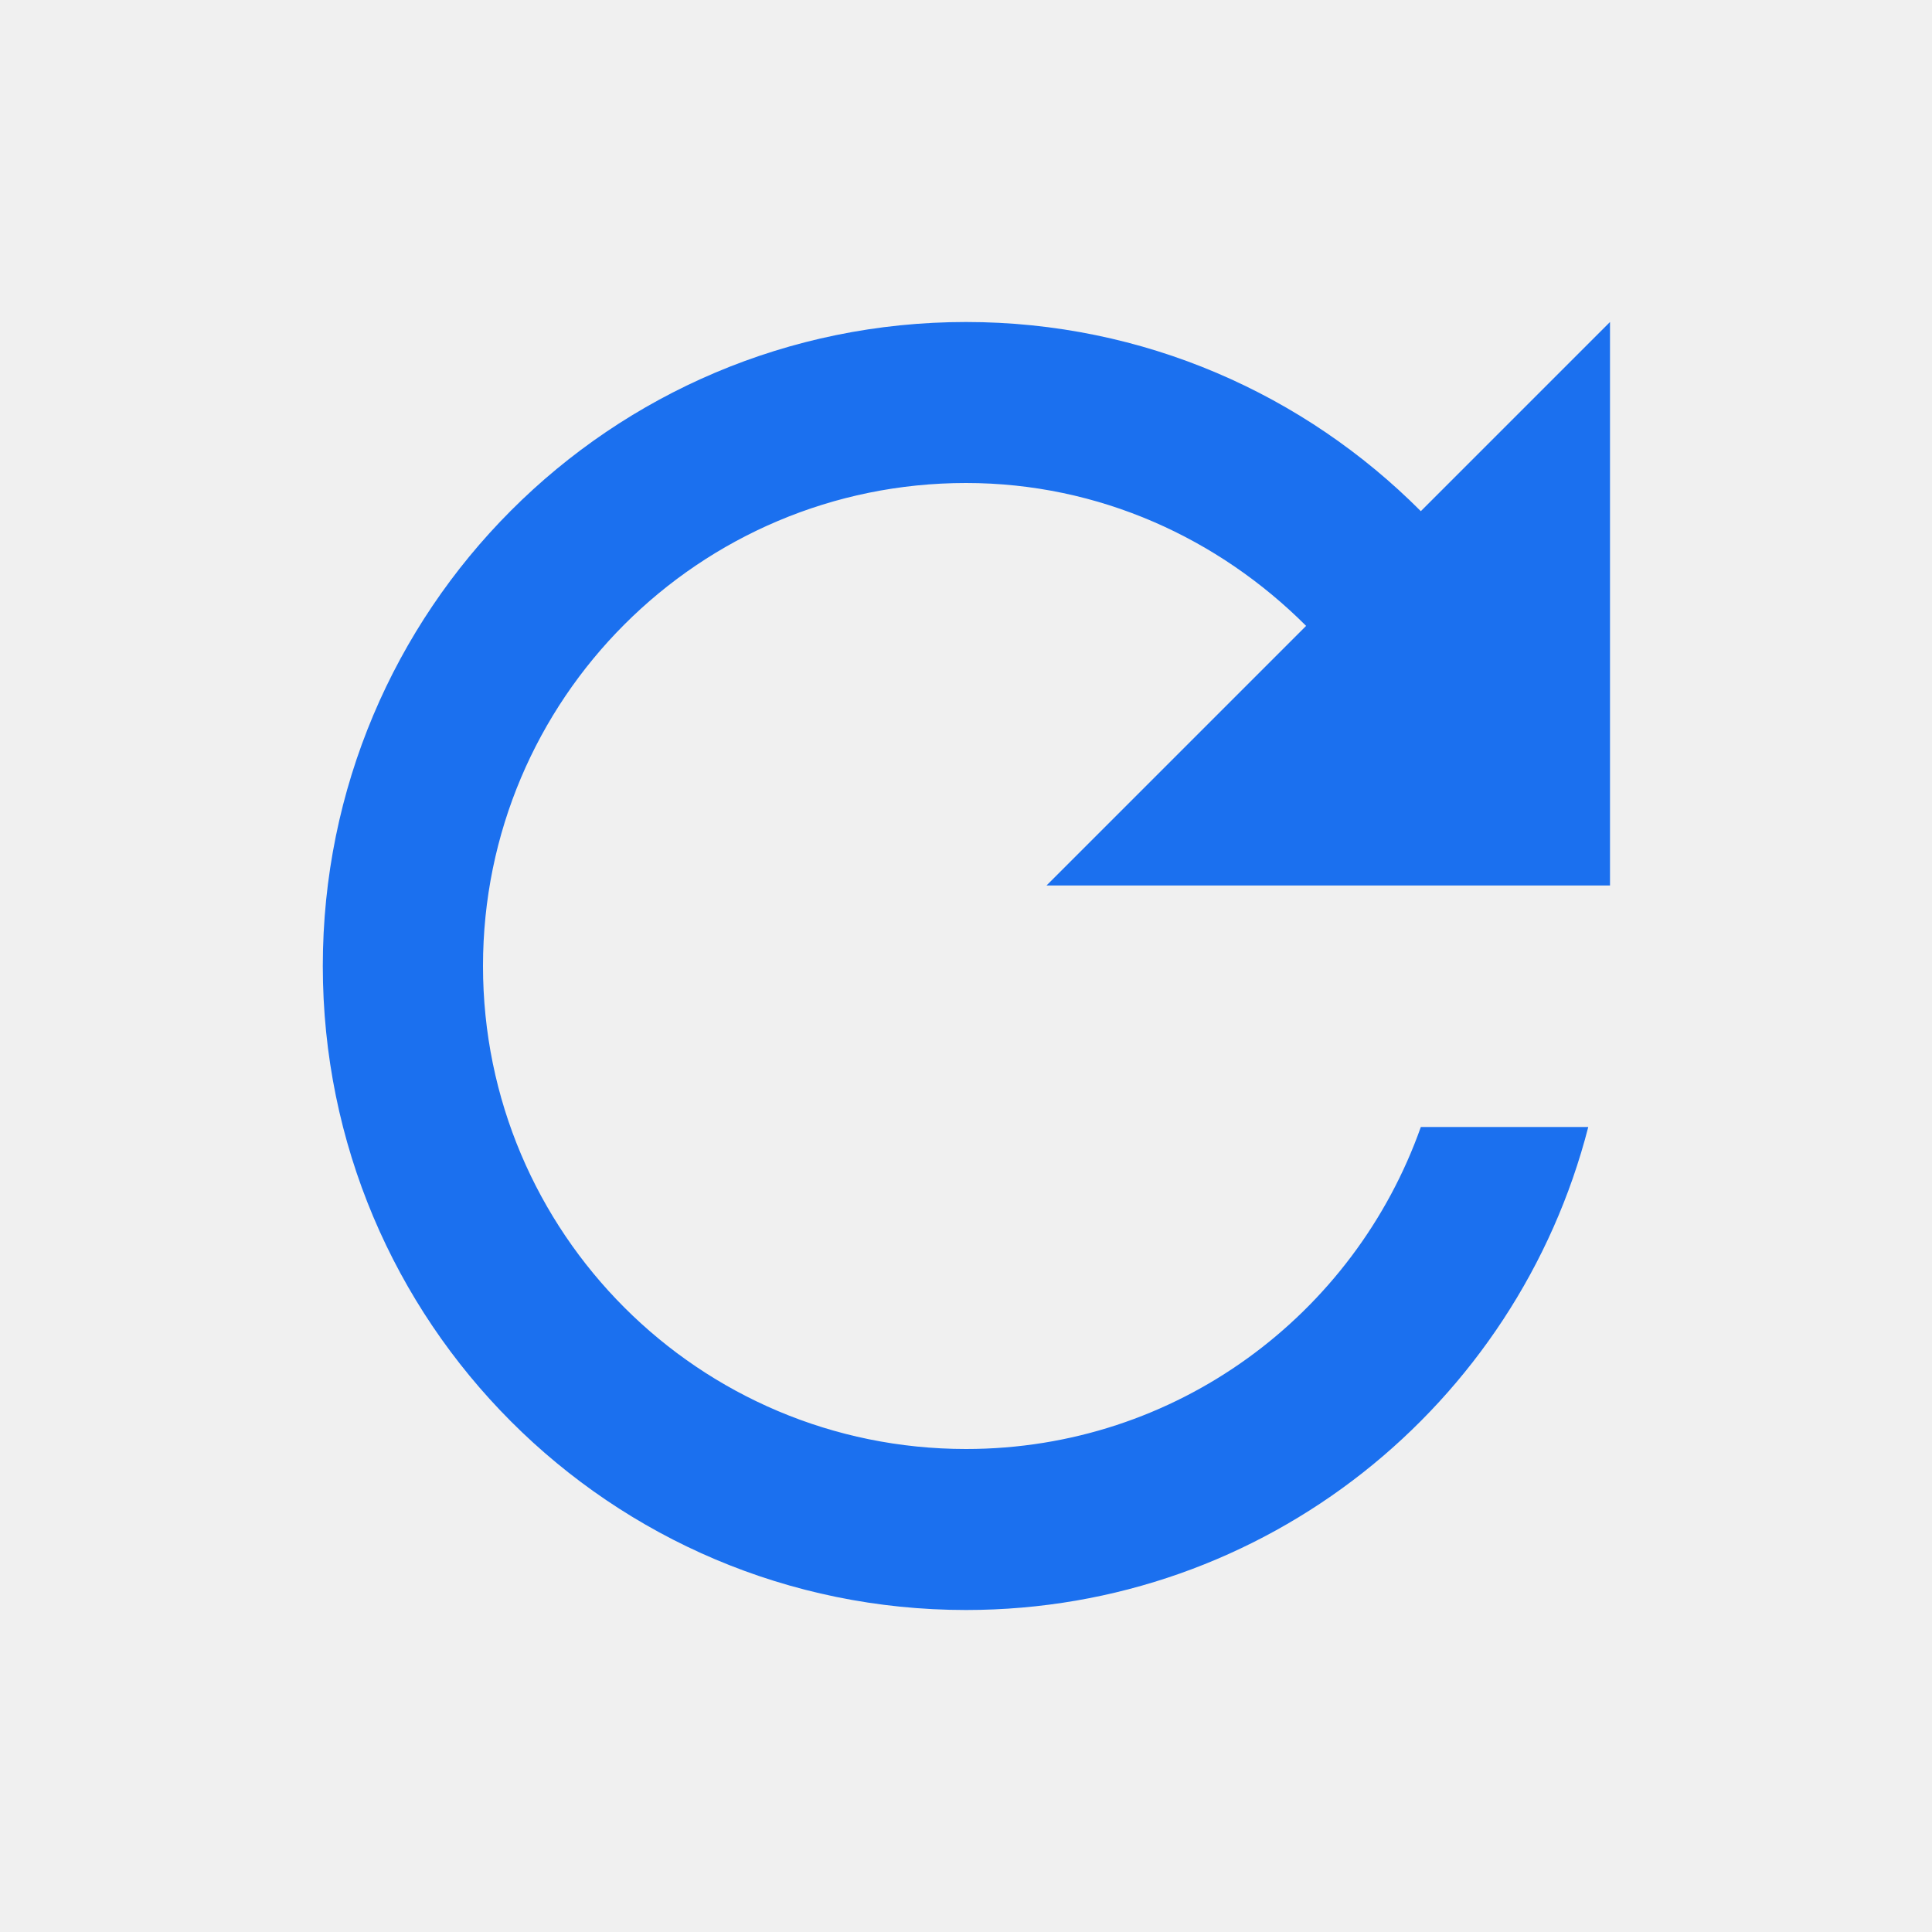
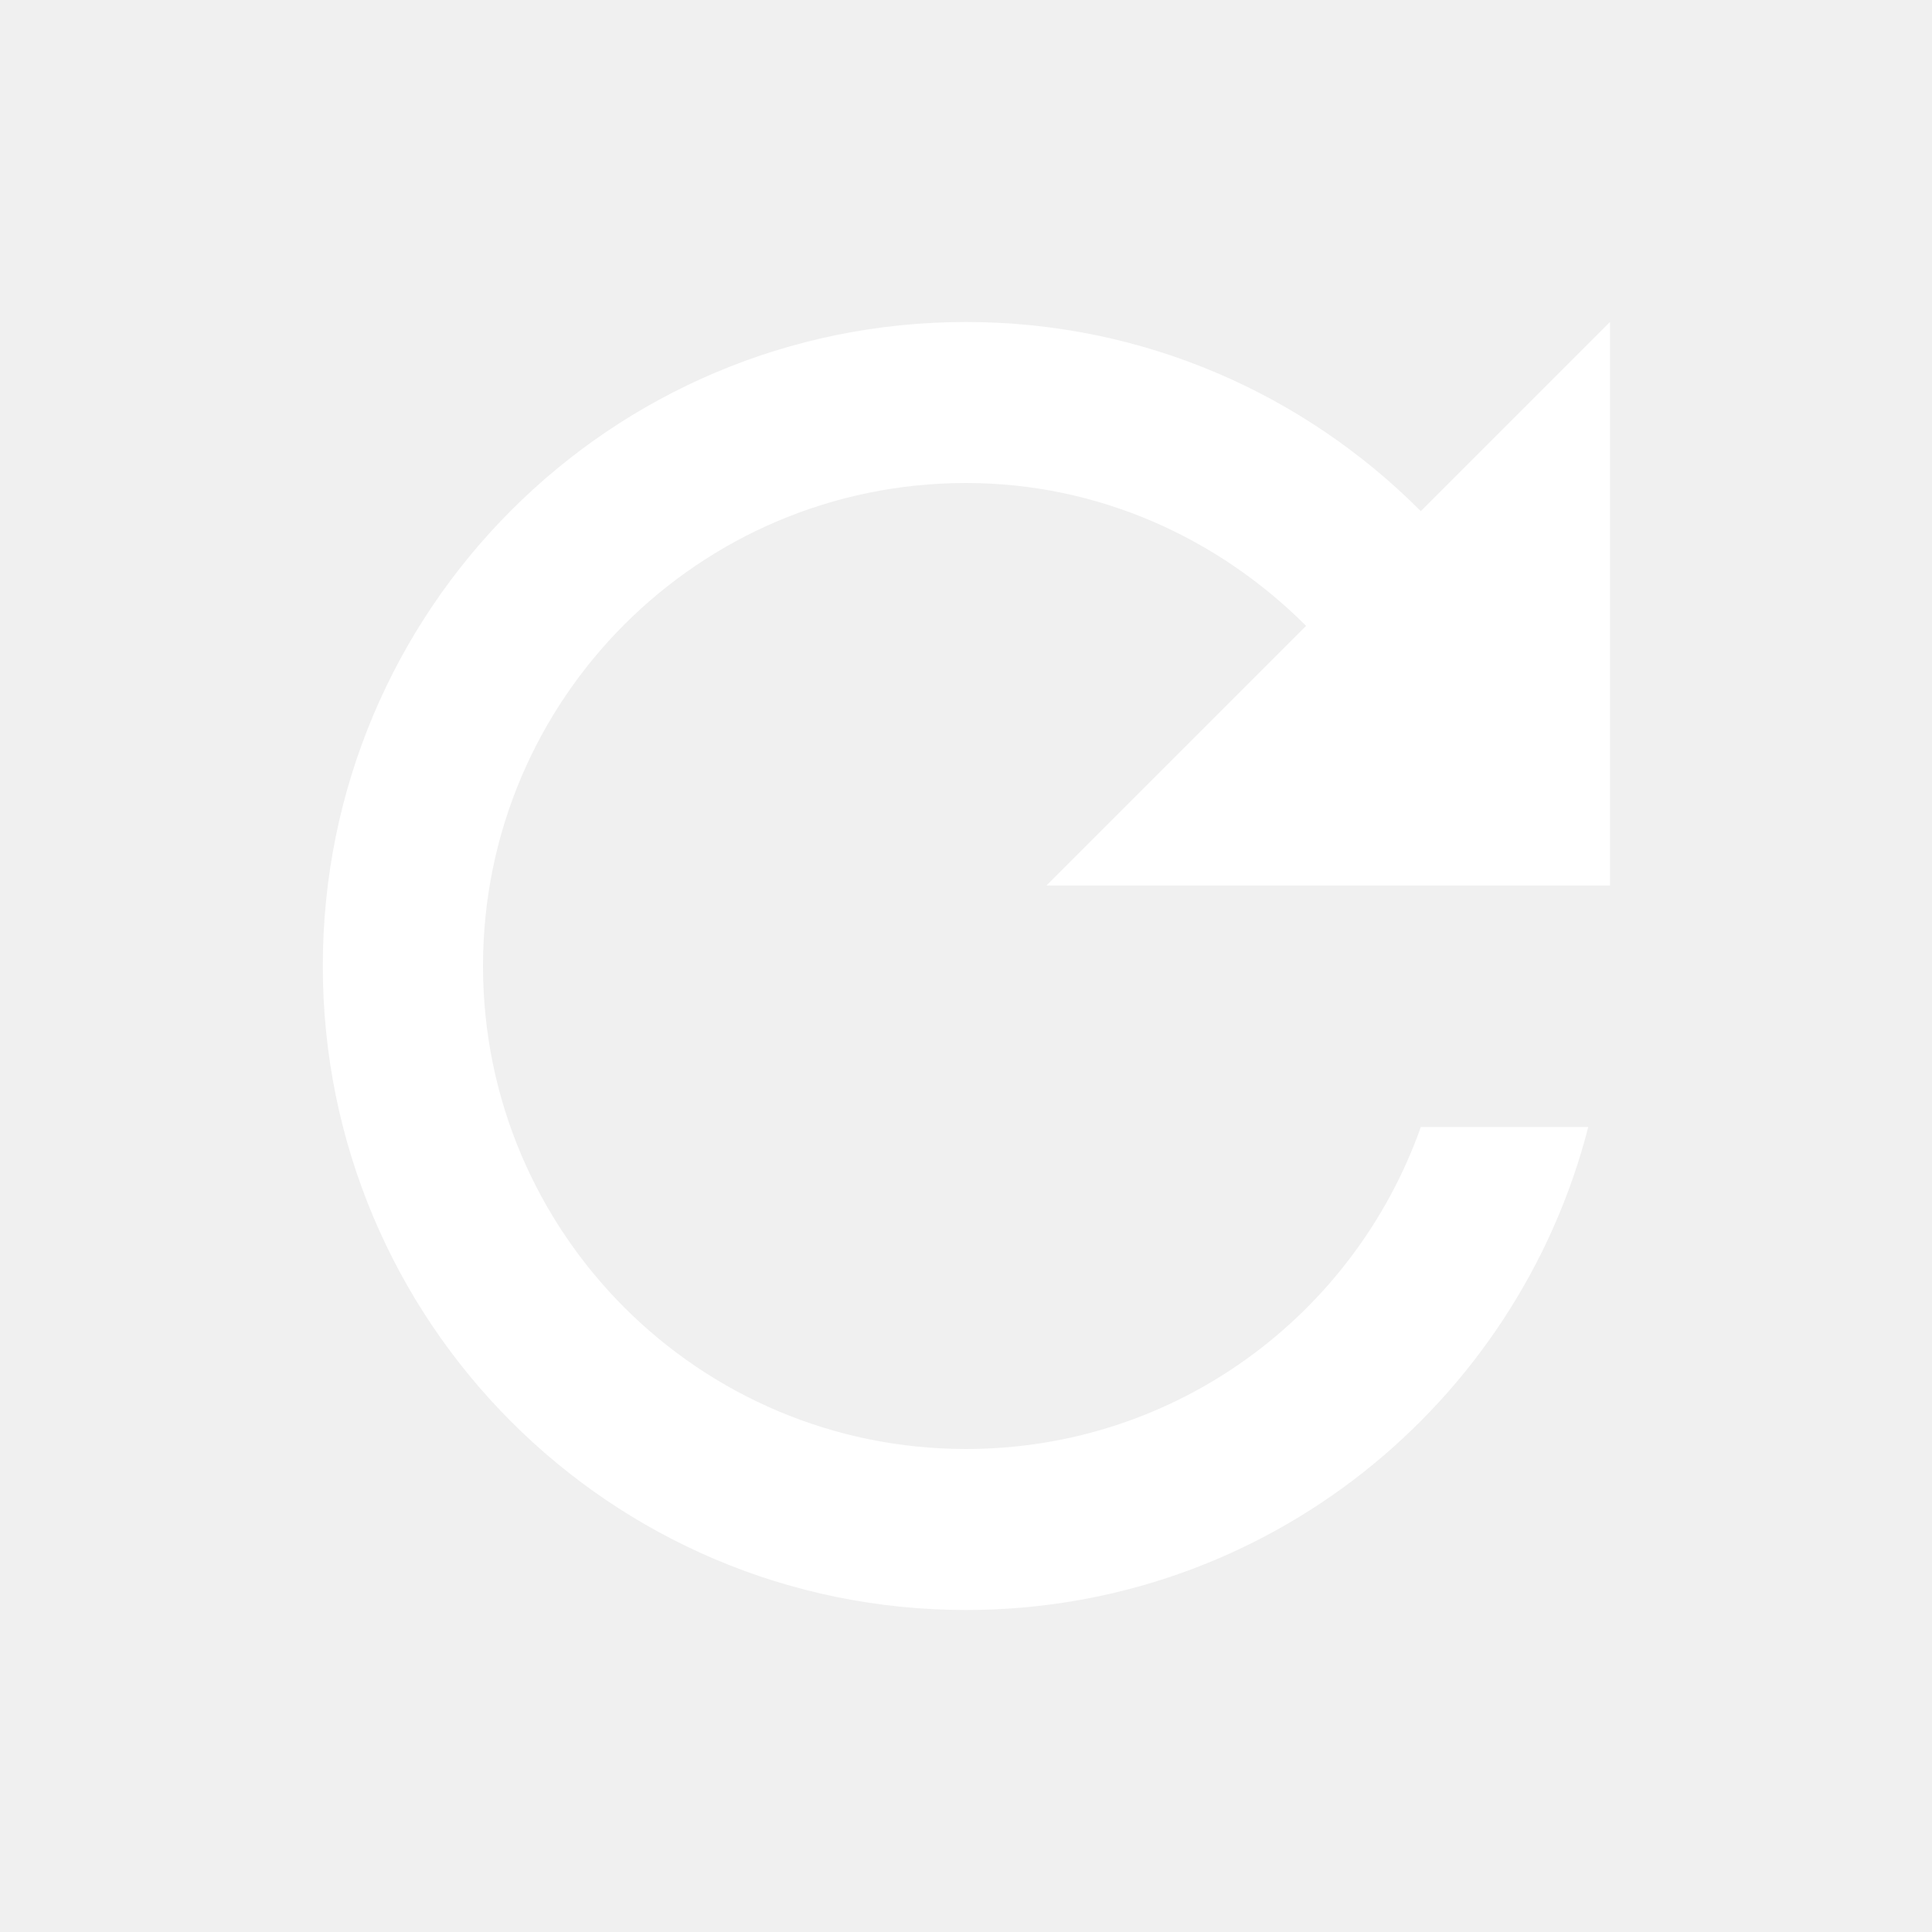
<svg xmlns="http://www.w3.org/2000/svg" width="48" height="48" viewBox="0 0 48 48">
-   <path fill="#1b70ef" d="M35.3 12.7C32.41 9.8 28.42 8 24 8 15.16 8 8.02 15.16 8.02 24S15.16 40 24 40c7.45 0 13.69-5.1 15.46-12H35.3c-1.65 4.66-6.07 8-11.3 8-6.63 0-12-5.37-12-12s5.37-12 12-12c3.31 0 6.28 1.38 8.45 3.55L26 22h14V8l-4.7 4.7z" />
+   <path fill="#ffffff" d="M35.3 12.7C32.41 9.8 28.42 8 24 8 15.16 8 8.02 15.16 8.02 24S15.16 40 24 40c7.45 0 13.69-5.1 15.46-12H35.3c-1.65 4.66-6.07 8-11.3 8-6.63 0-12-5.37-12-12s5.37-12 12-12c3.31 0 6.28 1.38 8.45 3.55L26 22h14V8l-4.7 4.7z" />
</svg>
